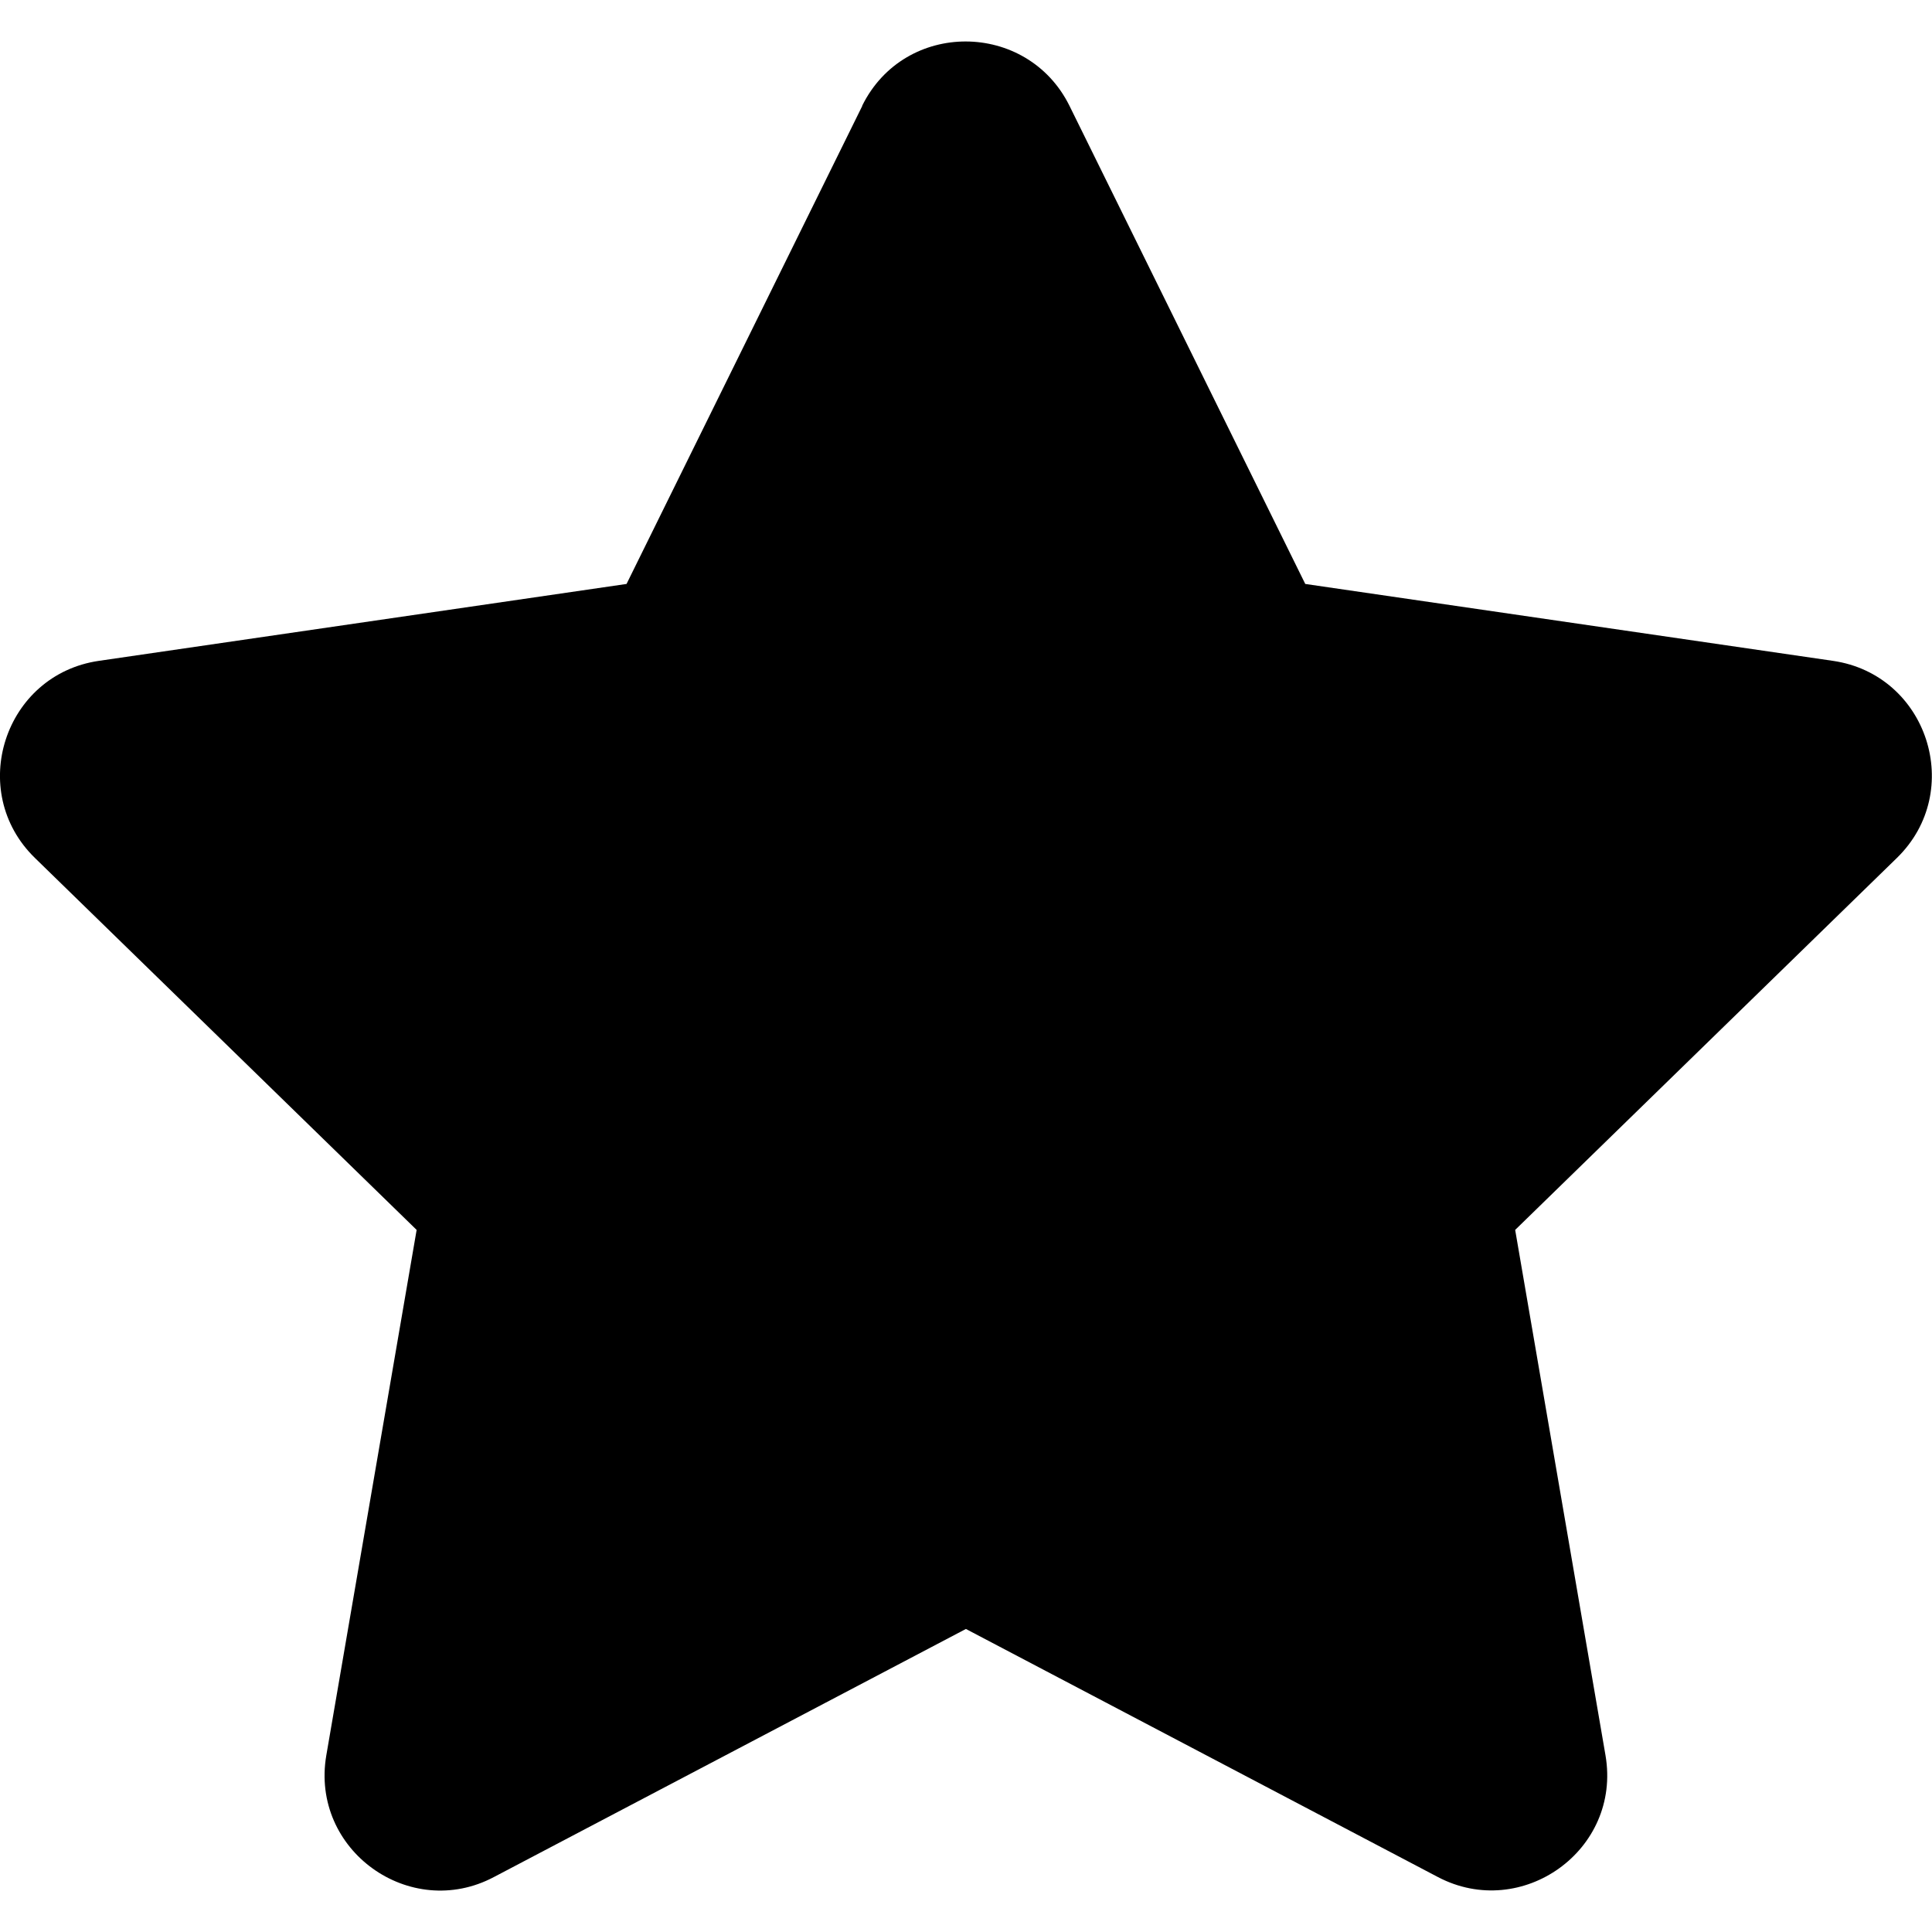
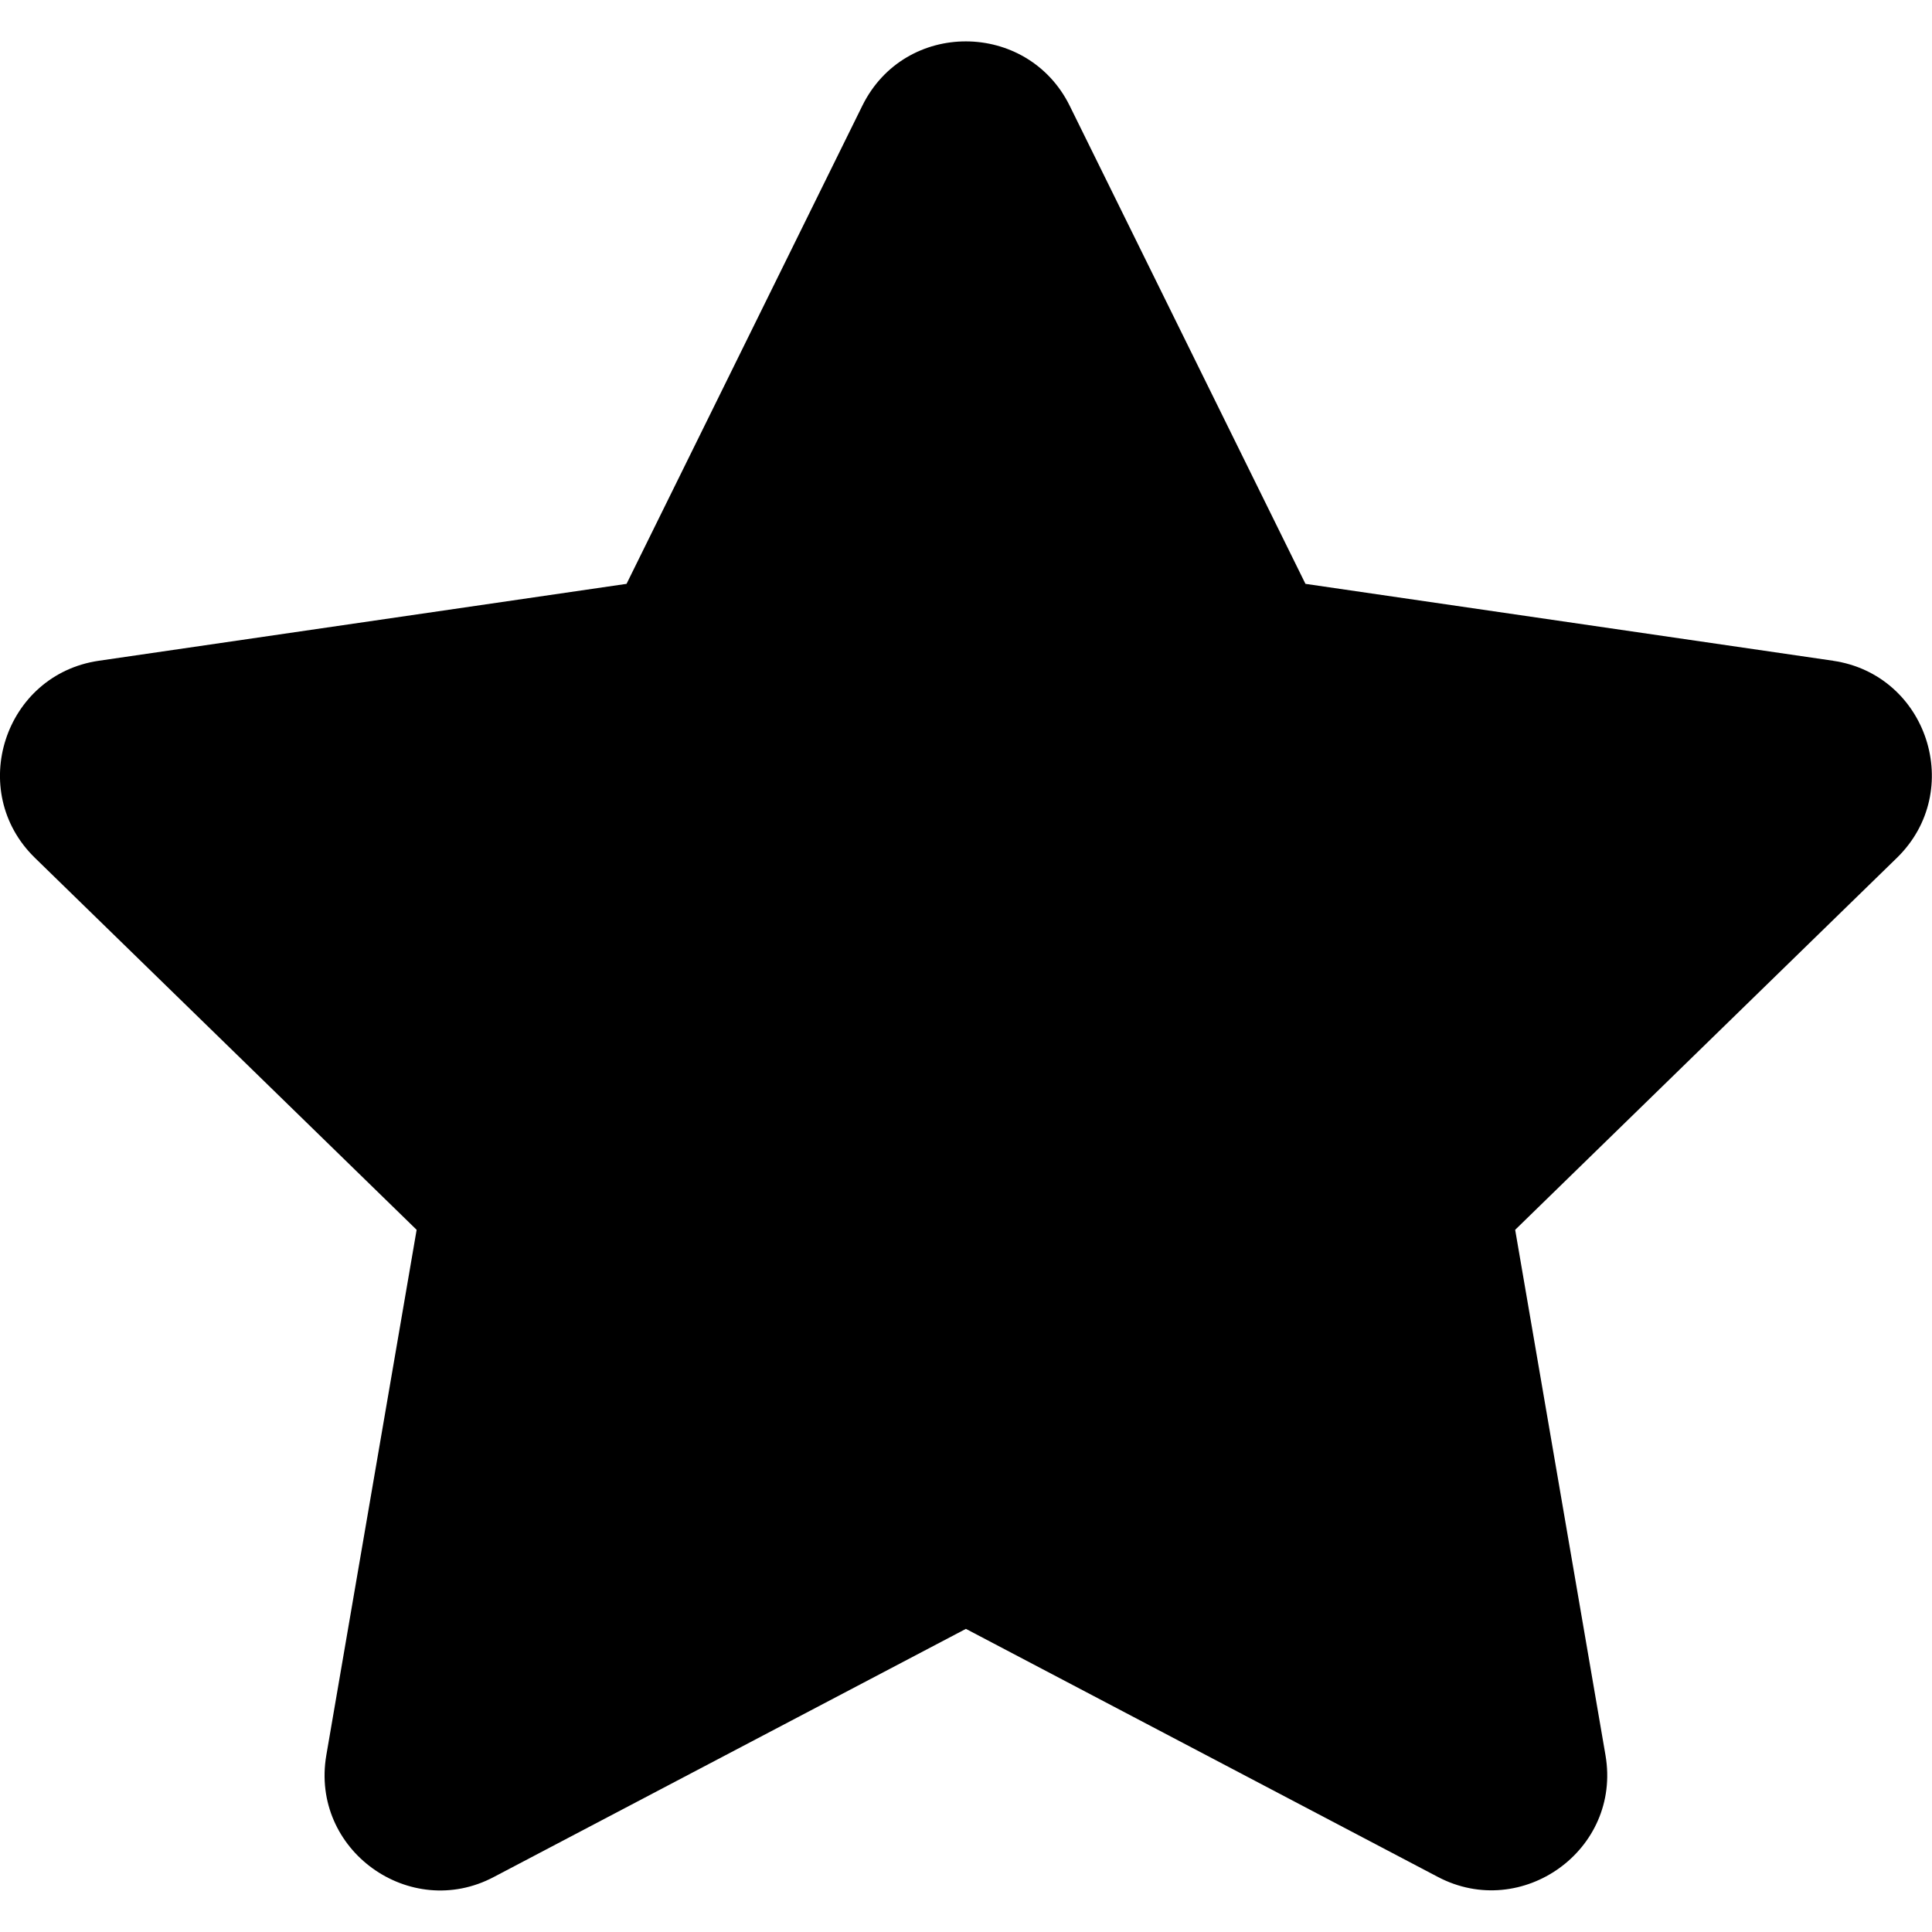
- <svg xmlns="http://www.w3.org/2000/svg" height="20" width="20" id="svg4" version="1.1" viewBox="0 0 20 20">
-   <defs id="defs8" />
-   <path style="stroke-width:1" d="m 8.927,1.095 -2.441,4.95 -5.462,0.796 c -0.979,0.142 -1.372,1.35 -0.662,2.041 l 3.951,3.85 -0.935,5.439 c -0.168,0.983 0.867,1.72 1.735,1.26 l 4.886,-2.568 4.886,2.568 c 0.867,0.456 1.903,-0.277 1.735,-1.26 l -0.935,-5.439 3.951,-3.85 c 0.71,-0.692 0.318,-1.899 -0.662,-2.041 l -5.462,-0.796 -2.441,-4.95 c -0.437,-0.882 -1.705,-0.893 -2.146,0 z" id="path828" />
+ <svg xmlns="http://www.w3.org/2000/svg" height="20" width="20" viewBox="0 0 20 20">
+   <path class="fadeout" d="m 9.034,1.985 -2.197,4.455 -4.916,0.717 c -0.881,0.128 -1.235,1.215 -0.596,1.837 l 3.556,3.465 -0.841,4.895 c -0.151,0.885 0.781,1.548 1.561,1.134 l 4.397,-2.311 4.397,2.311 c 0.781,0.41 1.713,-0.249 1.561,-1.134 l -0.841,-4.895 3.556,-3.465 c 0.639,-0.622 0.286,-1.709 -0.596,-1.837 L 13.163,6.44 10.966,1.985 c -0.394,-0.794 -1.534,-0.804 -1.931,0 z" />
+   <path class="stroke" d="m 18.976,6.84 -5.462,-0.796 -2.441,-4.95 c -0.437,-0.882 -1.705,-0.893 -2.146,0 l -2.441,4.95 -5.462,0.796 c -0.979,0.142 -1.372,1.35 -0.662,2.041 l 3.951,3.85 -0.935,5.439 c -0.168,0.983 0.867,1.72 1.735,1.26 l 4.886,-2.568 4.886,2.568 c 0.867,0.456 1.903,-0.277 1.735,-1.26 l -0.935,-5.439 3.951,-3.85 c 0.71,-0.692 0.318,-1.899 -0.662,-2.041 z m -5.215,5.264 0.886,5.174 -4.647,-2.441 -4.647,2.441 0.886,-5.174 -3.761,-3.664 5.196,-0.755 2.325,-4.71 2.325,4.71 5.196,0.755 z" />
</svg>
